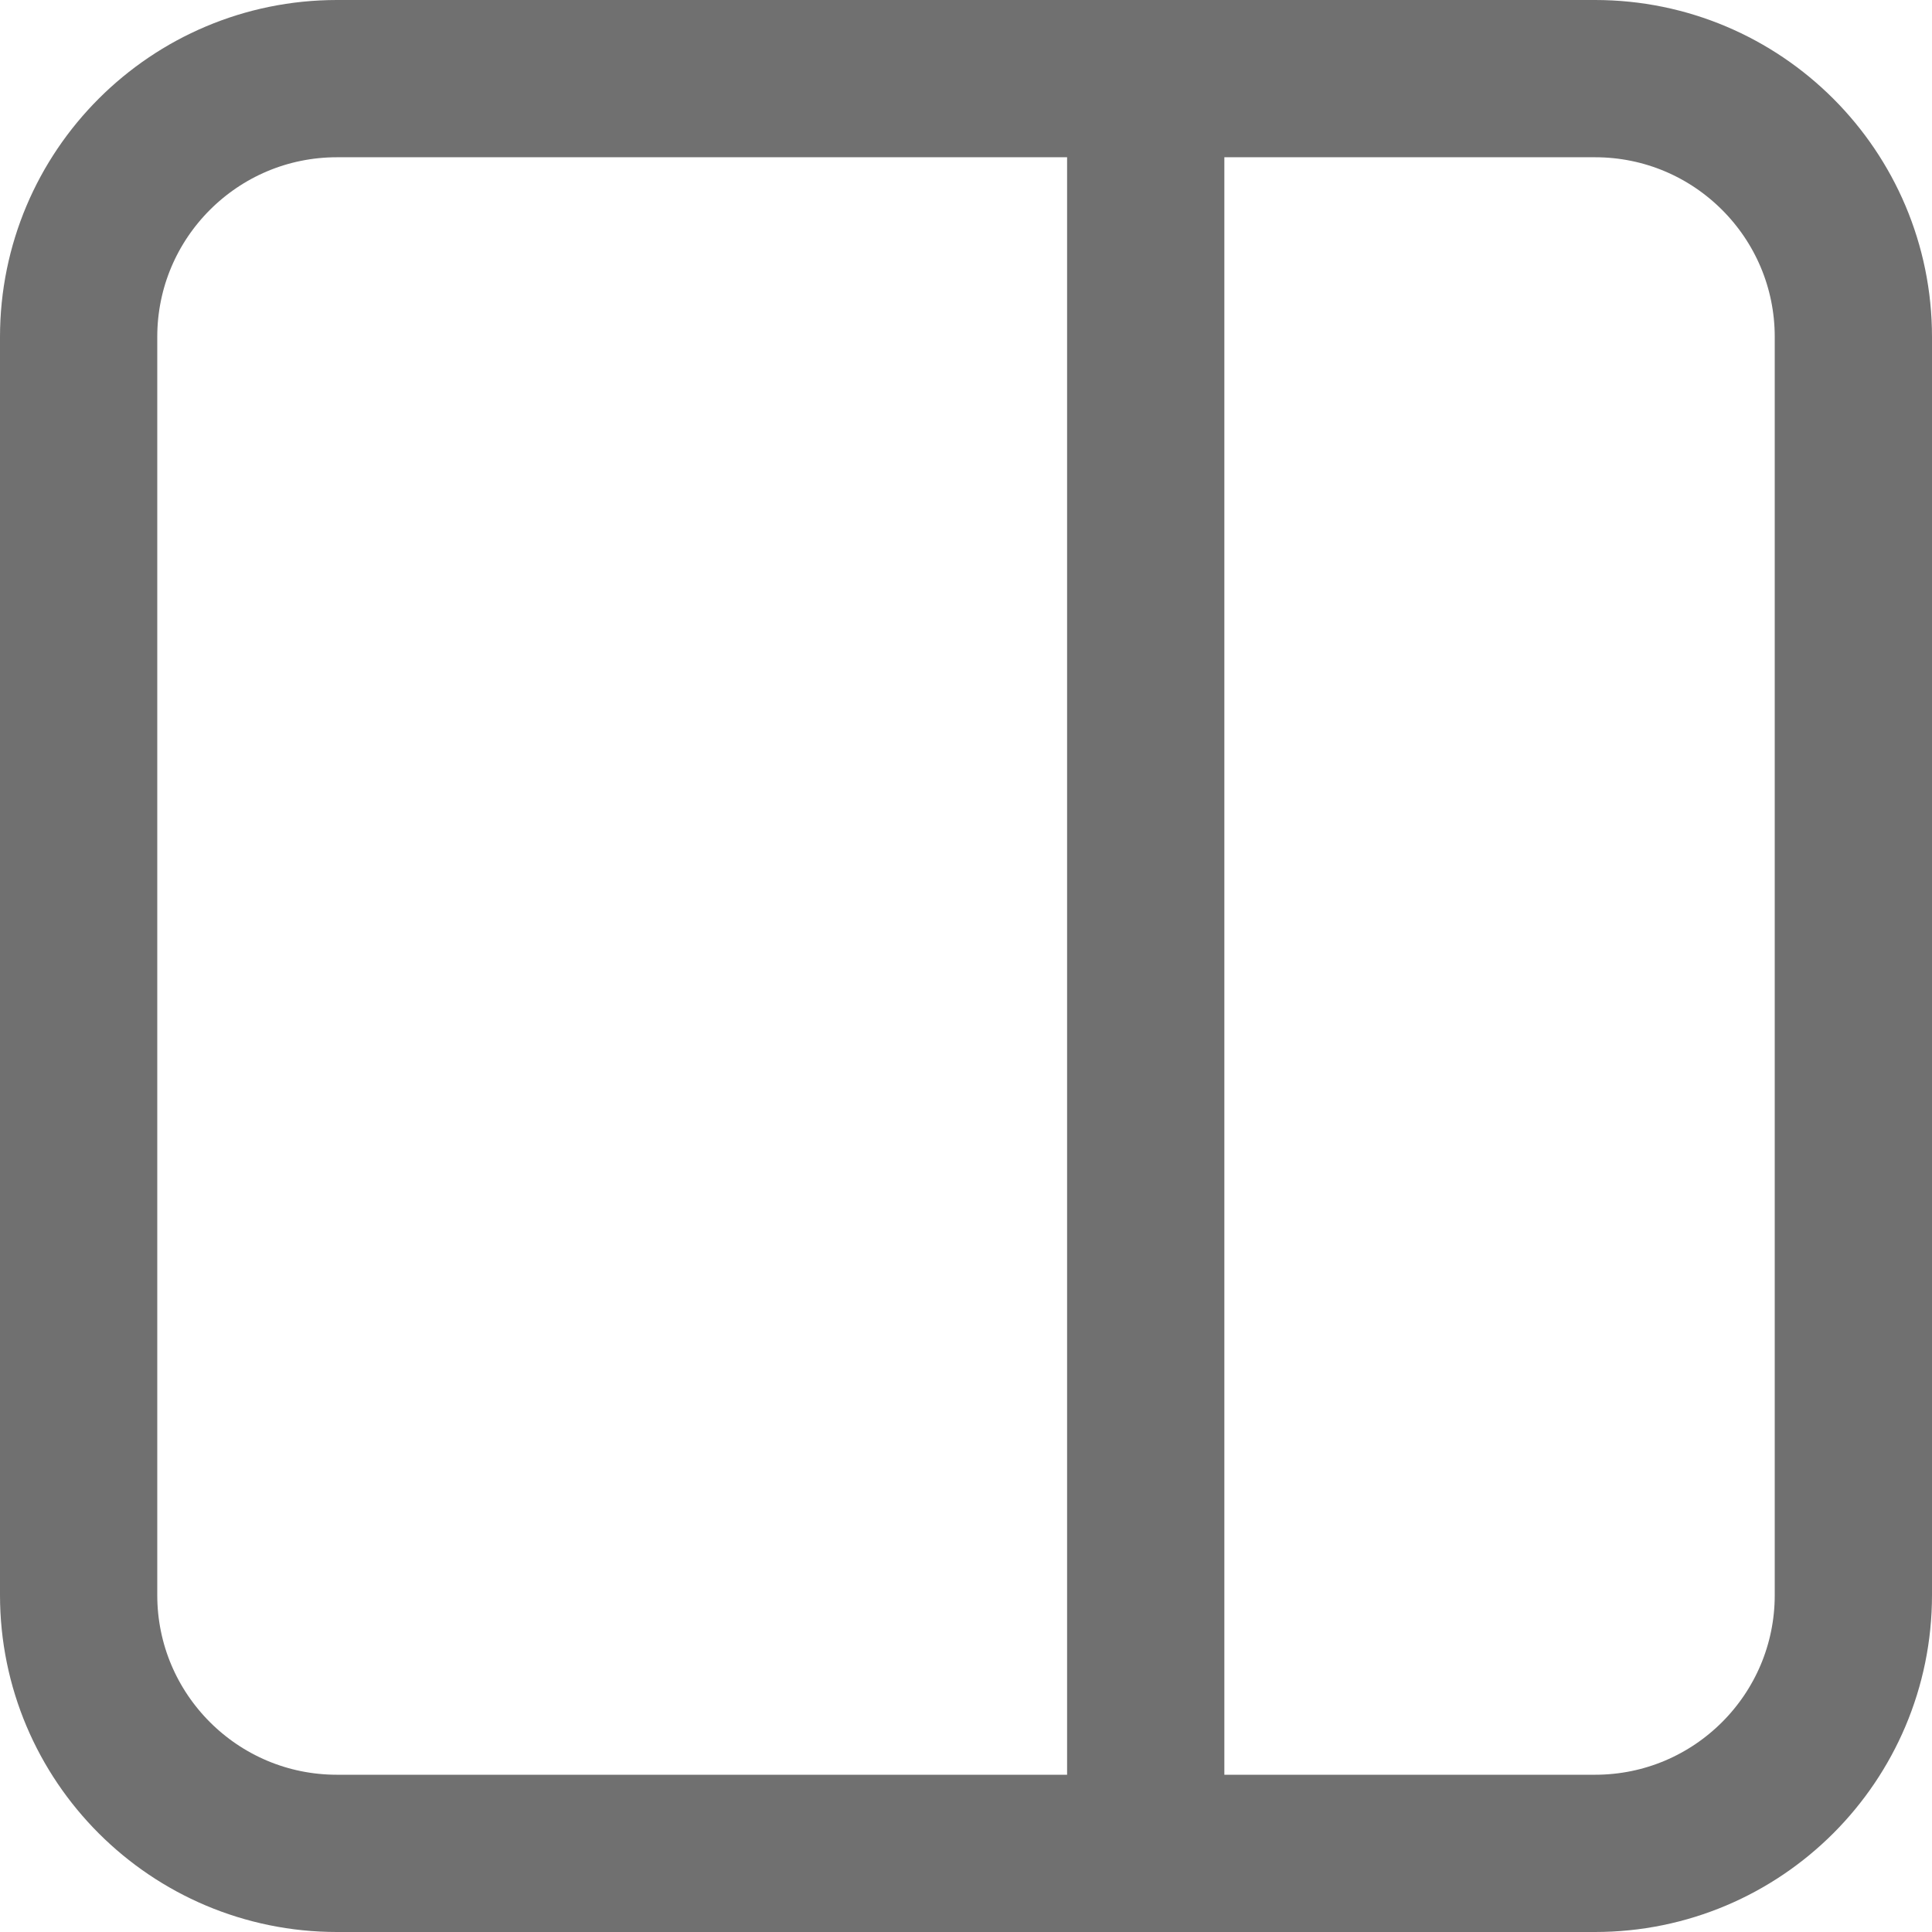
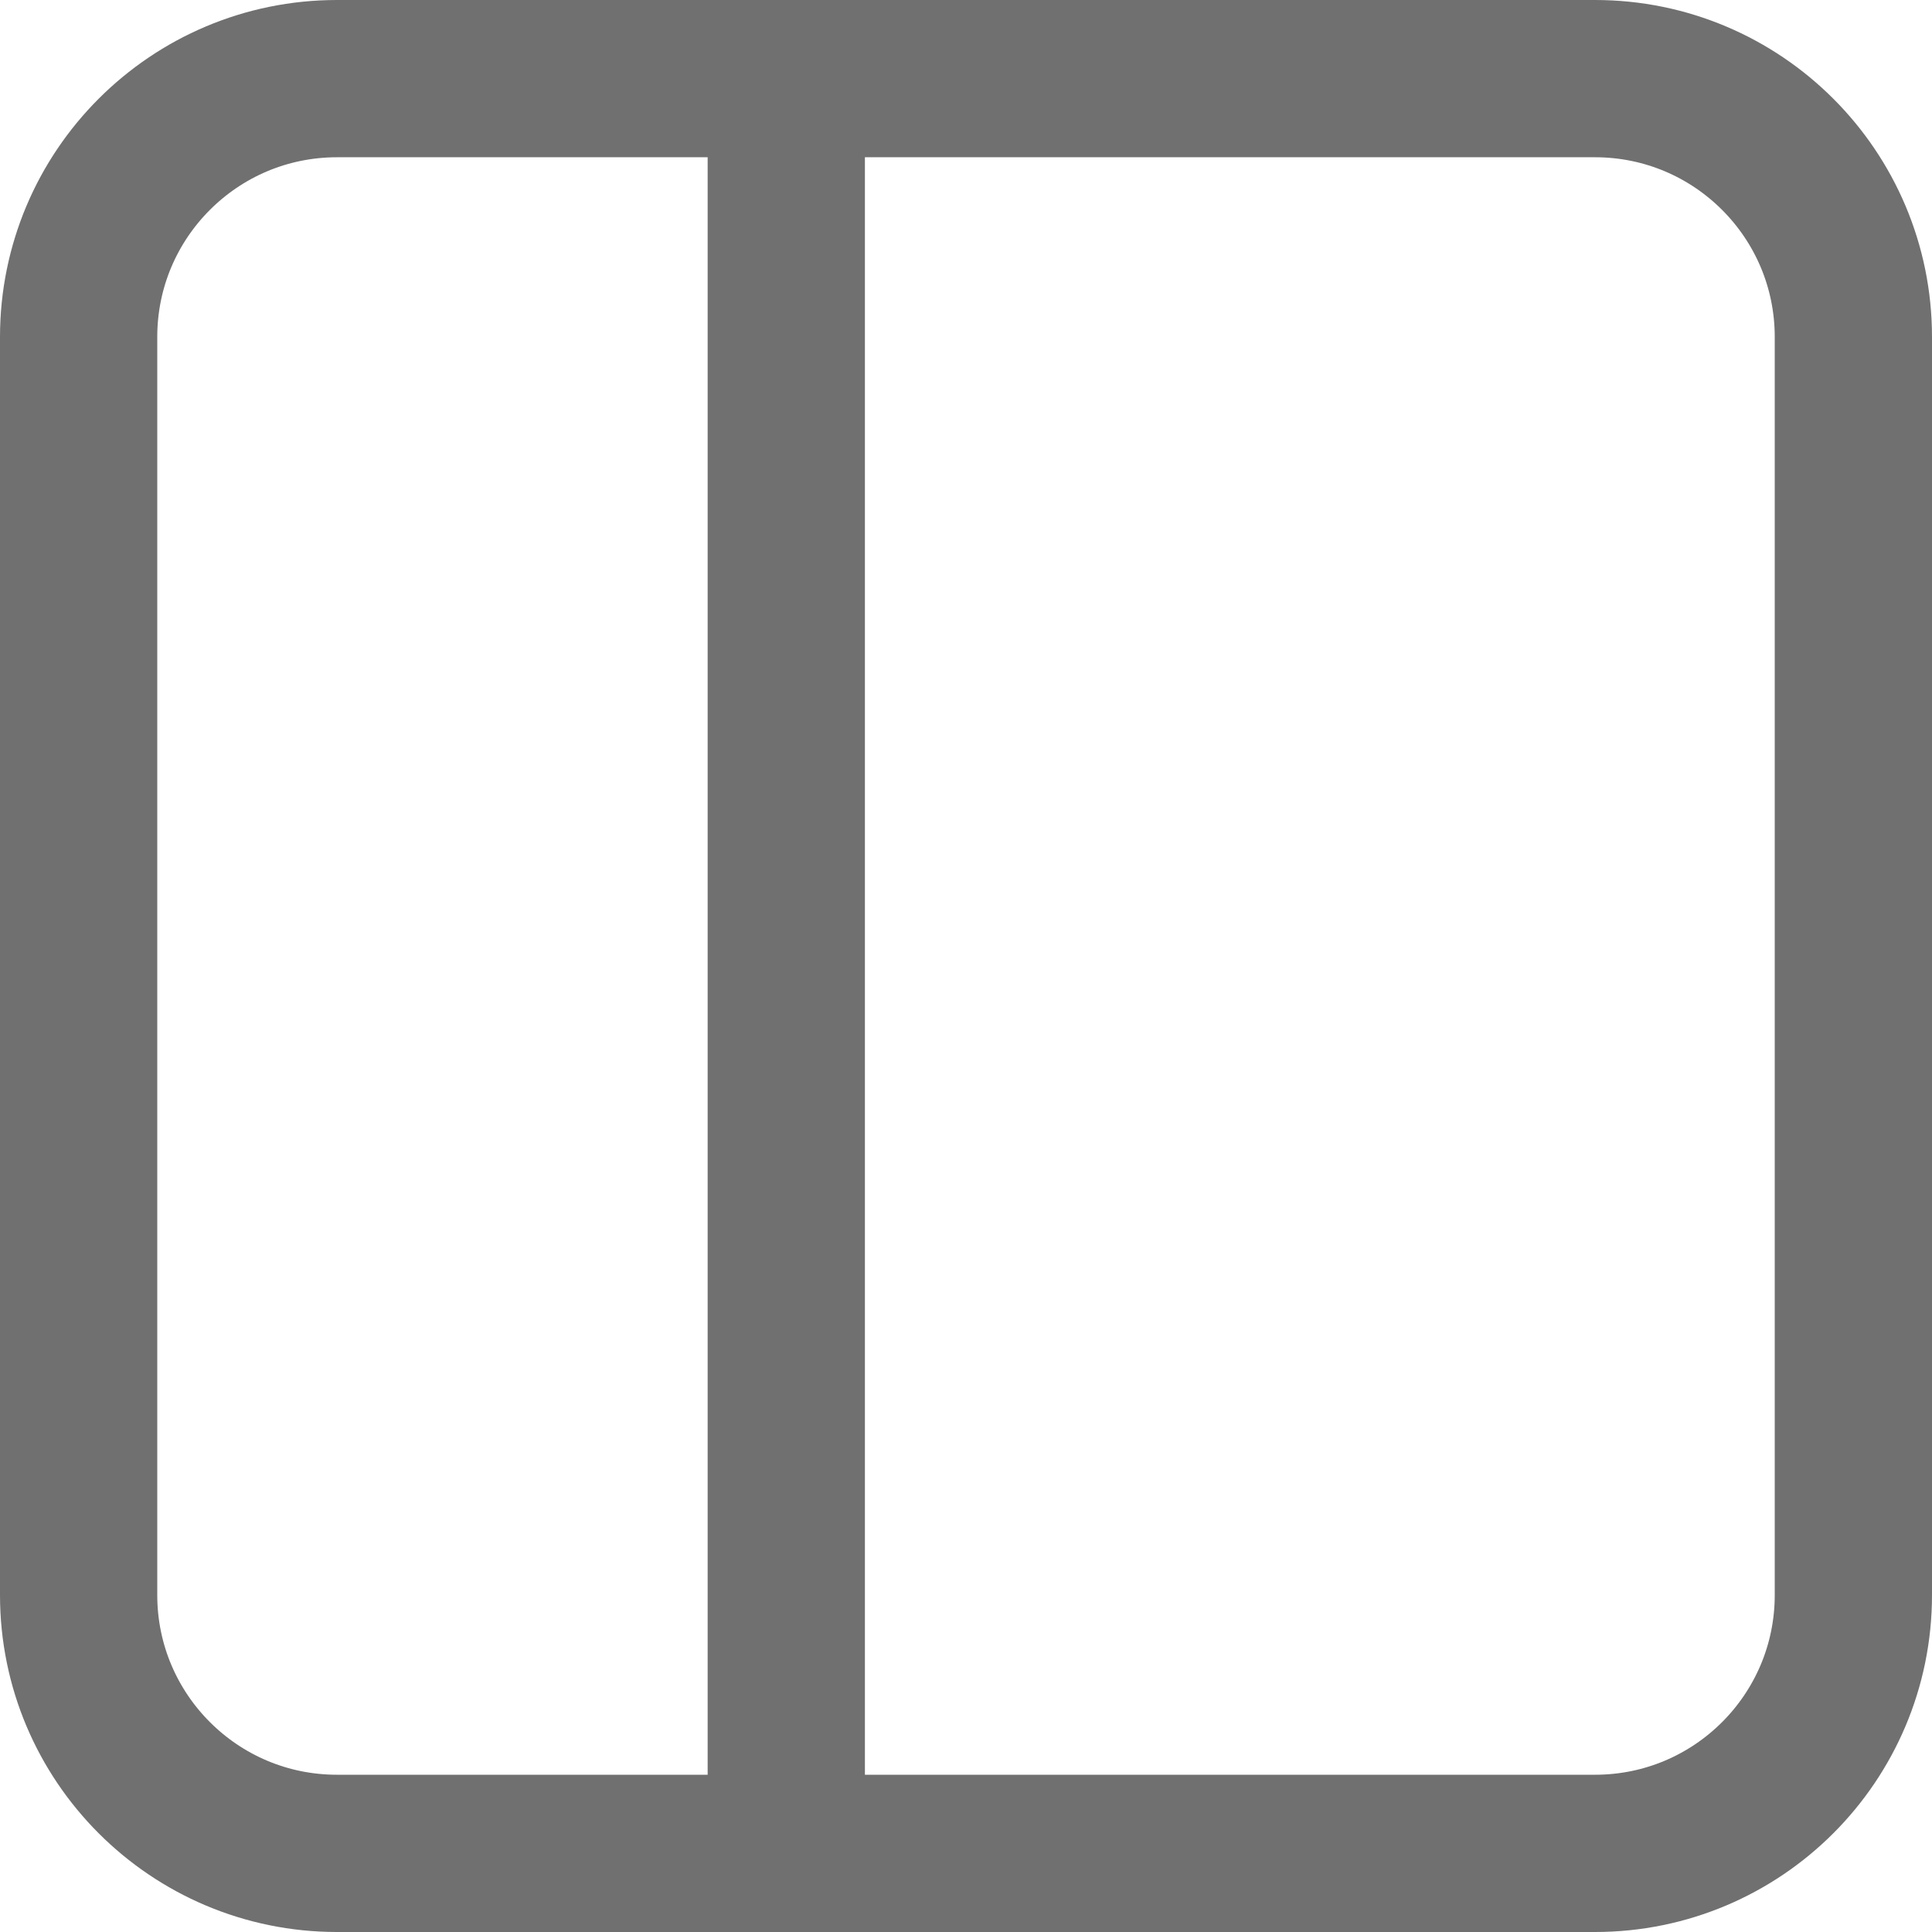
<svg xmlns="http://www.w3.org/2000/svg" preserveAspectRatio="none" overflow="visible" style="display: block;" width="21.5" height="21.5" viewBox="0 0 21.5 21.5" fill="none">
  <g id="å·¦å±å¼åå³é­">
-     <path id="è·¯å¾ 6" d="M12.75 1.75V19.75" stroke="#707070" stroke-width="1.75" stroke-linecap="round" stroke-linejoin="round" />
+     <path id="è·¯å¾ 6" d="M8.75 1.75V19.75" stroke="#707070" stroke-width="1.75" stroke-linecap="round" stroke-linejoin="round" />
    <rect id="Rectangle 22" x="0.875" y="0.875" width="19.75" height="19.75" rx="2.875" stroke="#707070" stroke-width="1.75" />
  </g>
</svg>
